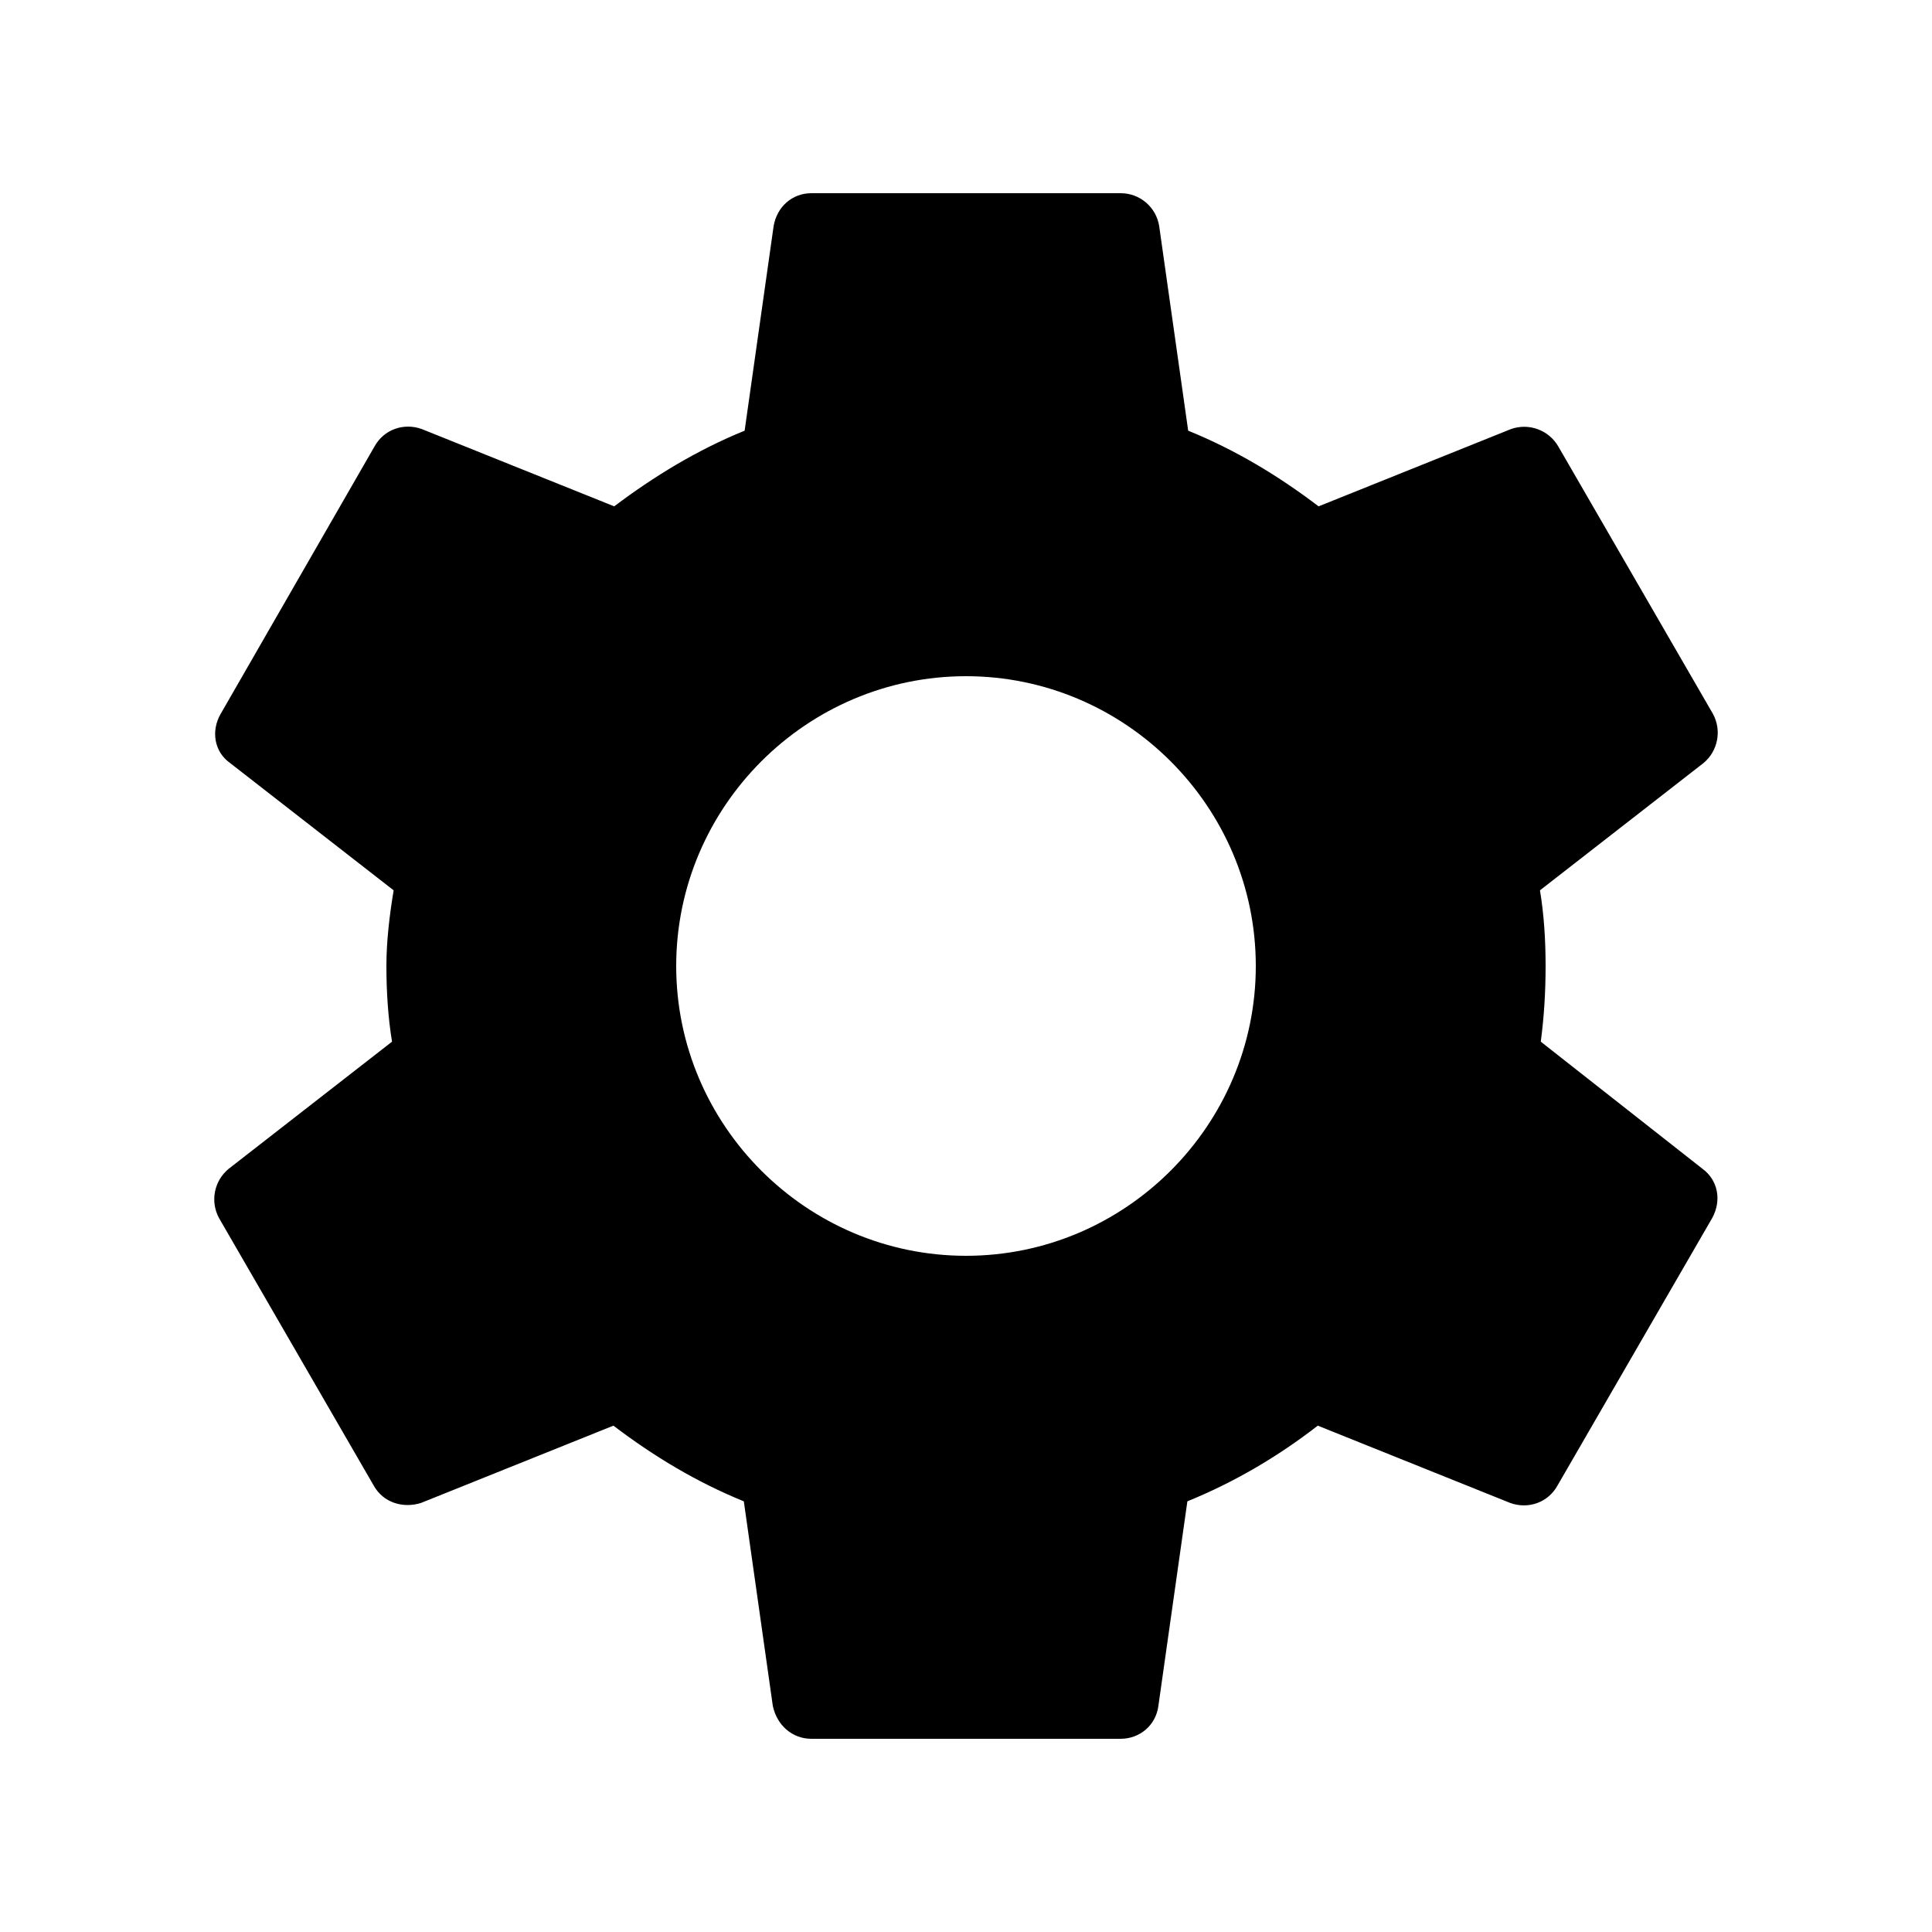
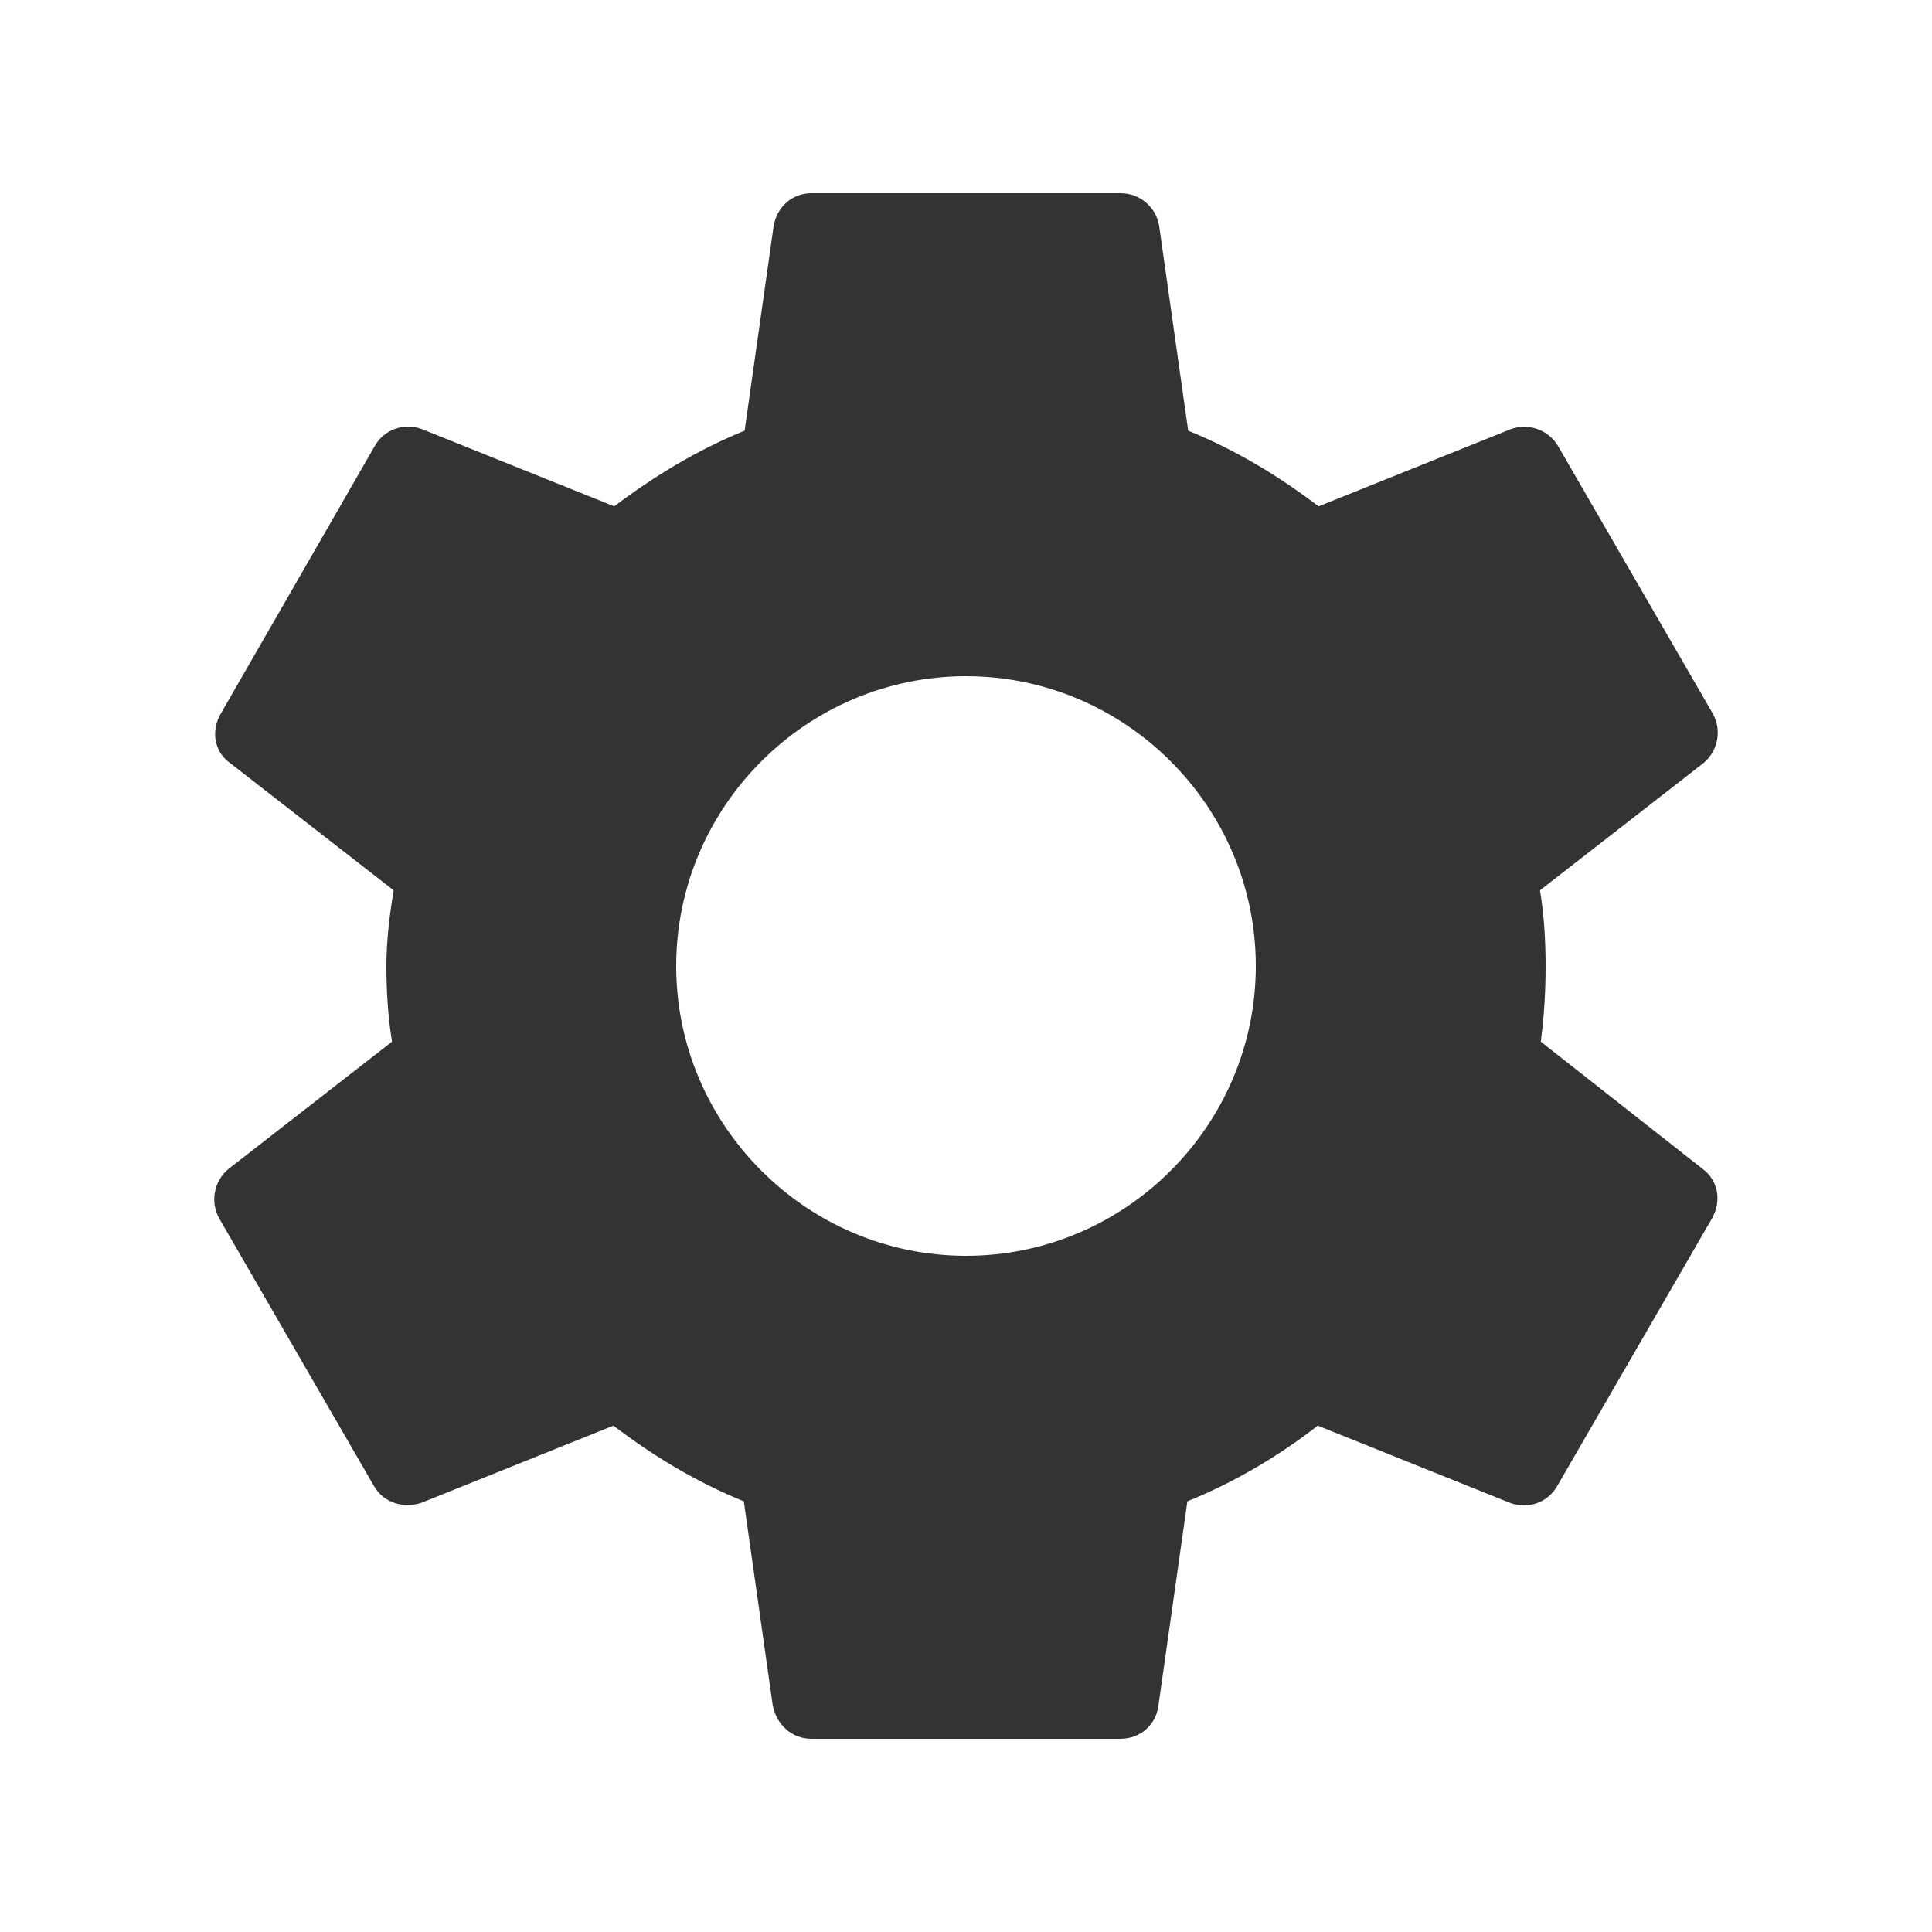
<svg xmlns="http://www.w3.org/2000/svg" viewBox="0 0 24 24">
-   <path fill="currentColor" d="M19.14 12.94c.04-.3.06-.61.06-.94c0-.32-.02-.64-.07-.94l2.03-1.58a.49.49 0 0 0 .12-.61l-1.92-3.32a.49.49 0 0 0-.59-.22l-2.39.96c-.5-.38-1.03-.7-1.62-.94l-.36-2.54a.484.484 0 0 0-.48-.41h-3.84c-.24 0-.43.17-.47.41l-.36 2.54c-.59.24-1.13.57-1.62.94l-2.39-.96c-.22-.08-.47 0-.59.22L2.74 8.87c-.12.21-.08.47.12.61l2.03 1.58c-.05.3-.09.63-.09.94s.02.64.07.94l-2.03 1.58a.49.49 0 0 0-.12.61l1.92 3.32c.12.22.37.29.59.22l2.39-.96c.5.38 1.03.7 1.62.94l.36 2.54c.05.24.24.41.48.41h3.84c.24 0 .44-.17.47-.41l.36-2.54c.59-.24 1.13-.56 1.62-.94l2.39.96c.22.08.47 0 .59-.22l1.92-3.32c.12-.22.07-.47-.12-.61zM12 15.6c-1.98 0-3.6-1.62-3.6-3.6s1.62-3.6 3.6-3.6s3.6 1.62 3.6 3.6s-1.62 3.6-3.6 3.6" />
+   <path fill="#333" d="M19.14 12.94c.04-.3.06-.61.06-.94c0-.32-.02-.64-.07-.94l2.03-1.58a.49.49 0 0 0 .12-.61l-1.92-3.32a.49.49 0 0 0-.59-.22l-2.39.96c-.5-.38-1.03-.7-1.62-.94l-.36-2.54a.484.484 0 0 0-.48-.41h-3.84c-.24 0-.43.17-.47.41l-.36 2.54c-.59.24-1.13.57-1.62.94l-2.39-.96c-.22-.08-.47 0-.59.22L2.74 8.87c-.12.21-.08.47.12.61l2.03 1.58c-.05.3-.09.63-.09.94s.02.64.07.94l-2.03 1.58a.49.49 0 0 0-.12.61l1.92 3.32c.12.22.37.29.59.22l2.39-.96c.5.38 1.03.7 1.62.94l.36 2.54c.05.24.24.41.48.41h3.84c.24 0 .44-.17.47-.41l.36-2.54c.59-.24 1.13-.56 1.62-.94l2.39.96c.22.08.47 0 .59-.22l1.92-3.32c.12-.22.07-.47-.12-.61zM12 15.6c-1.98 0-3.6-1.62-3.6-3.6s1.62-3.6 3.6-3.6s3.6 1.62 3.6 3.6s-1.62 3.6-3.6 3.6" />
</svg>
